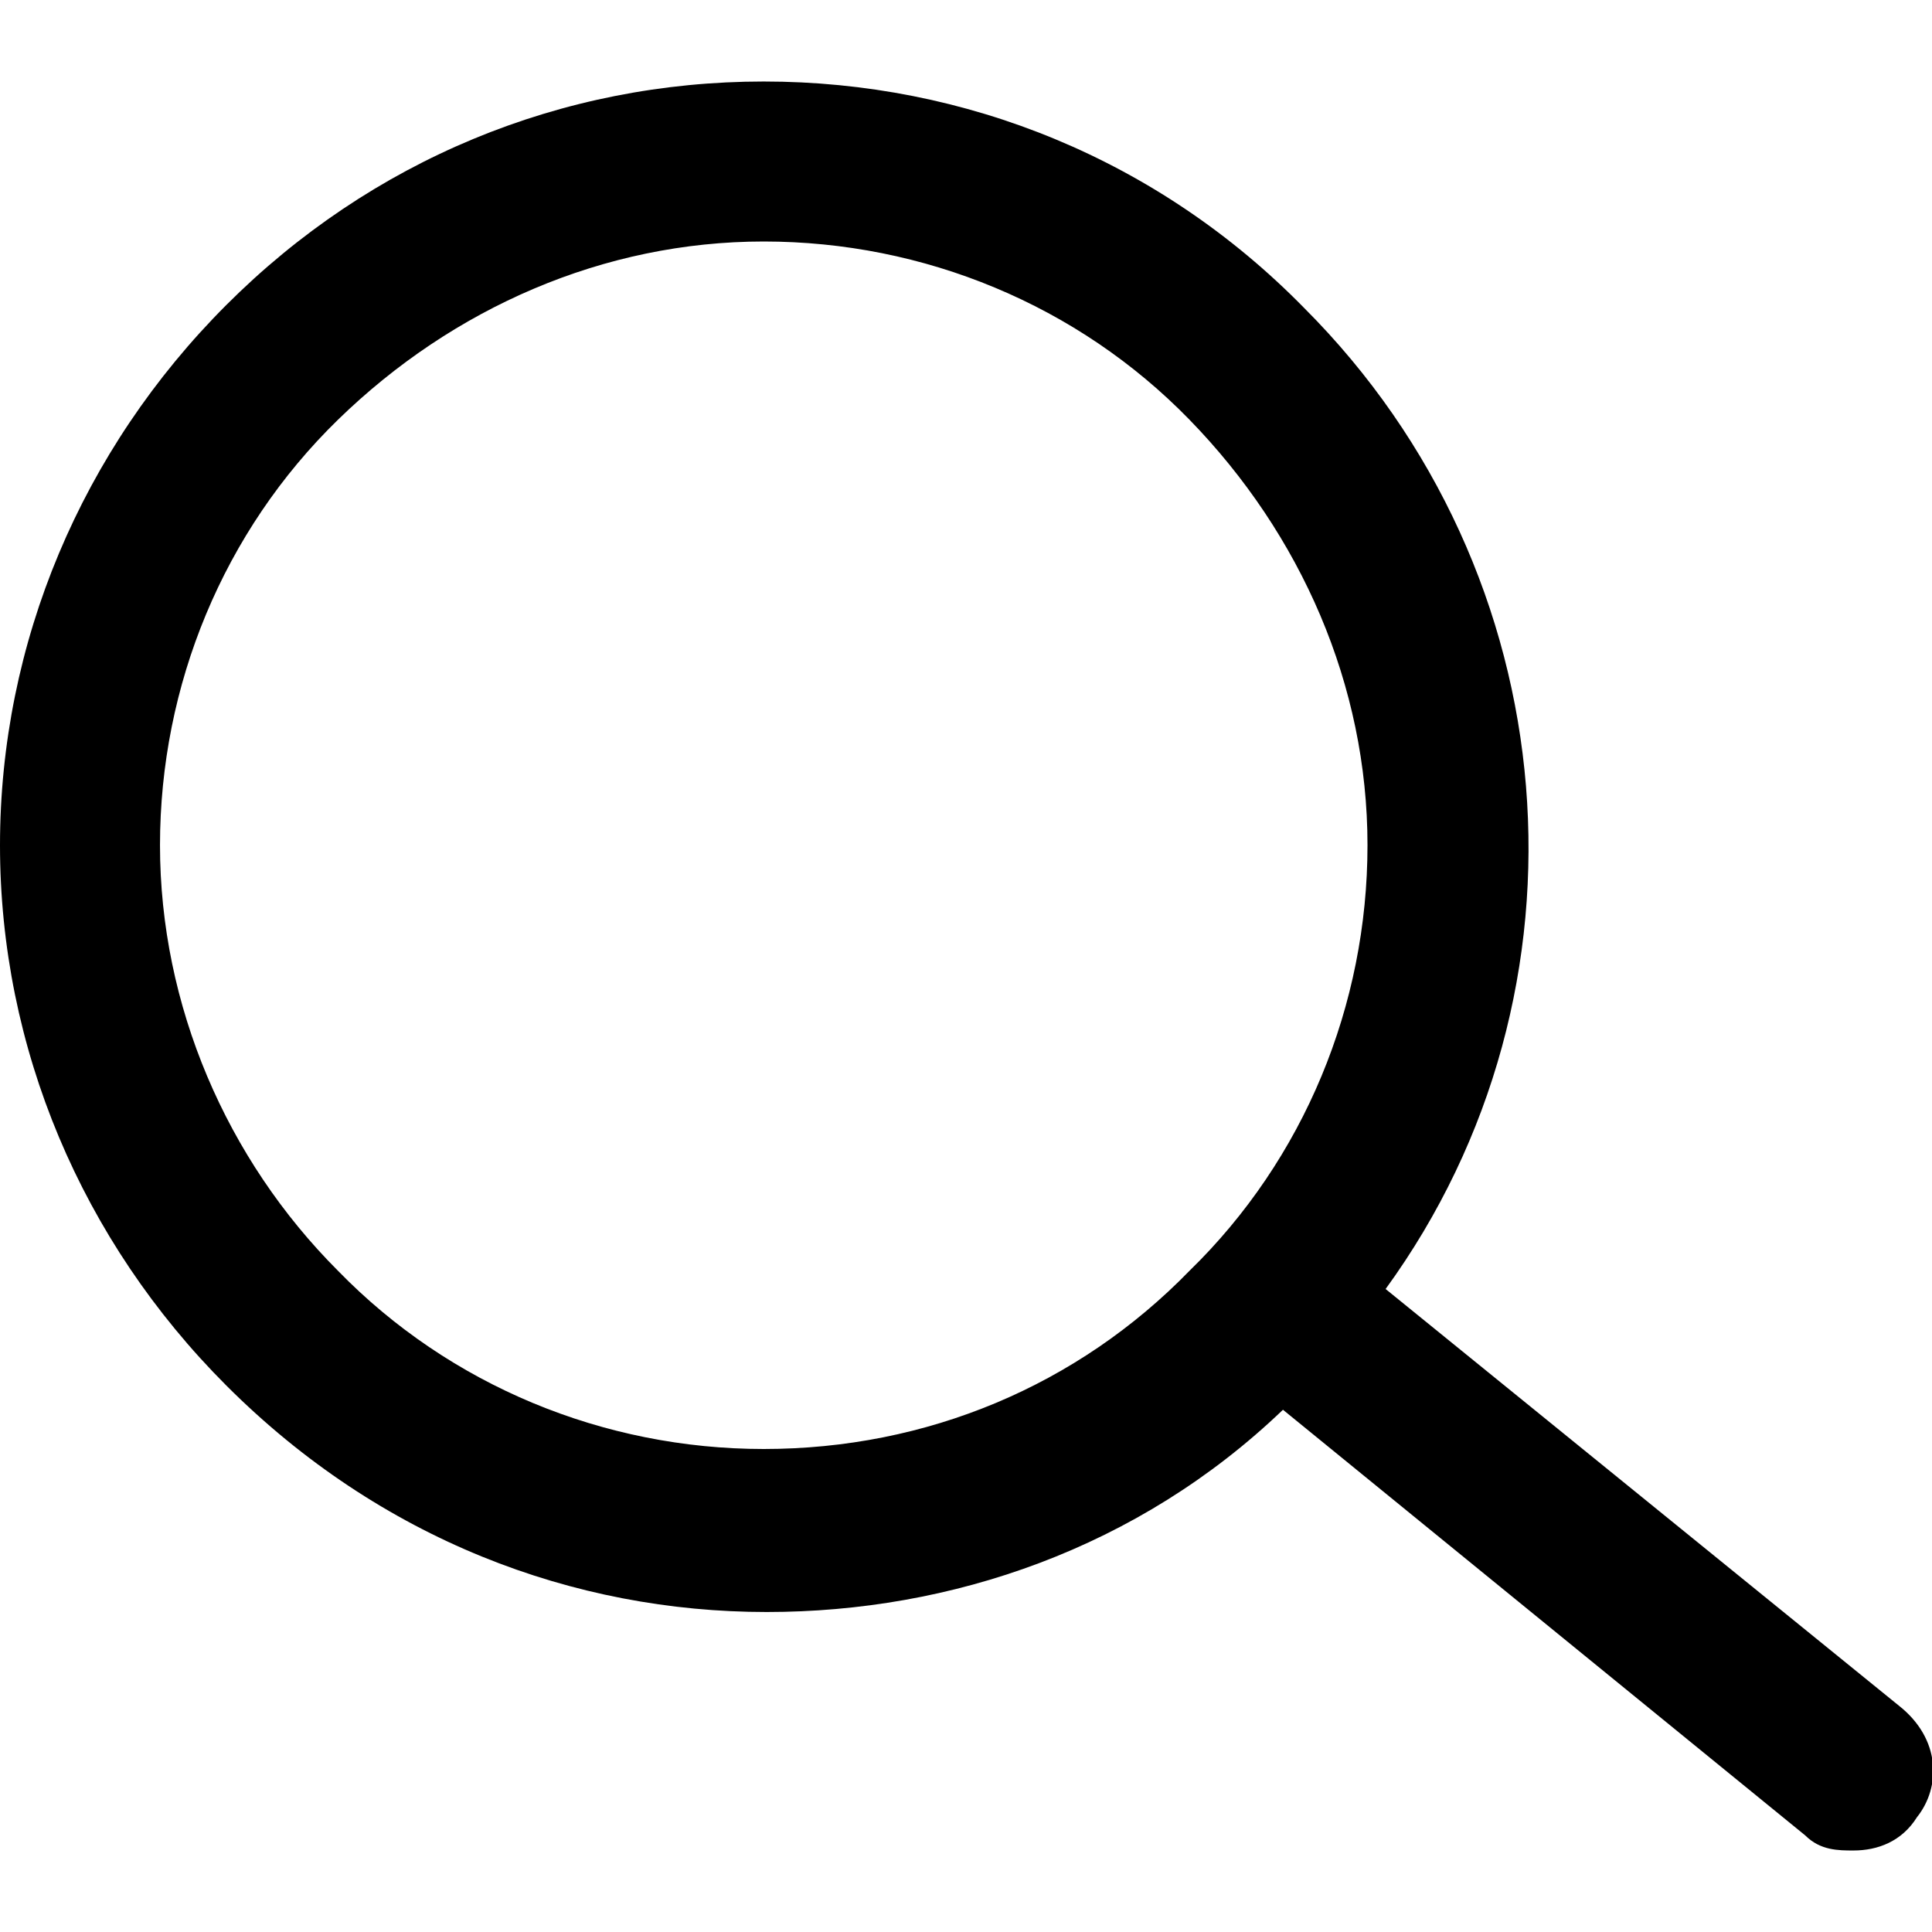
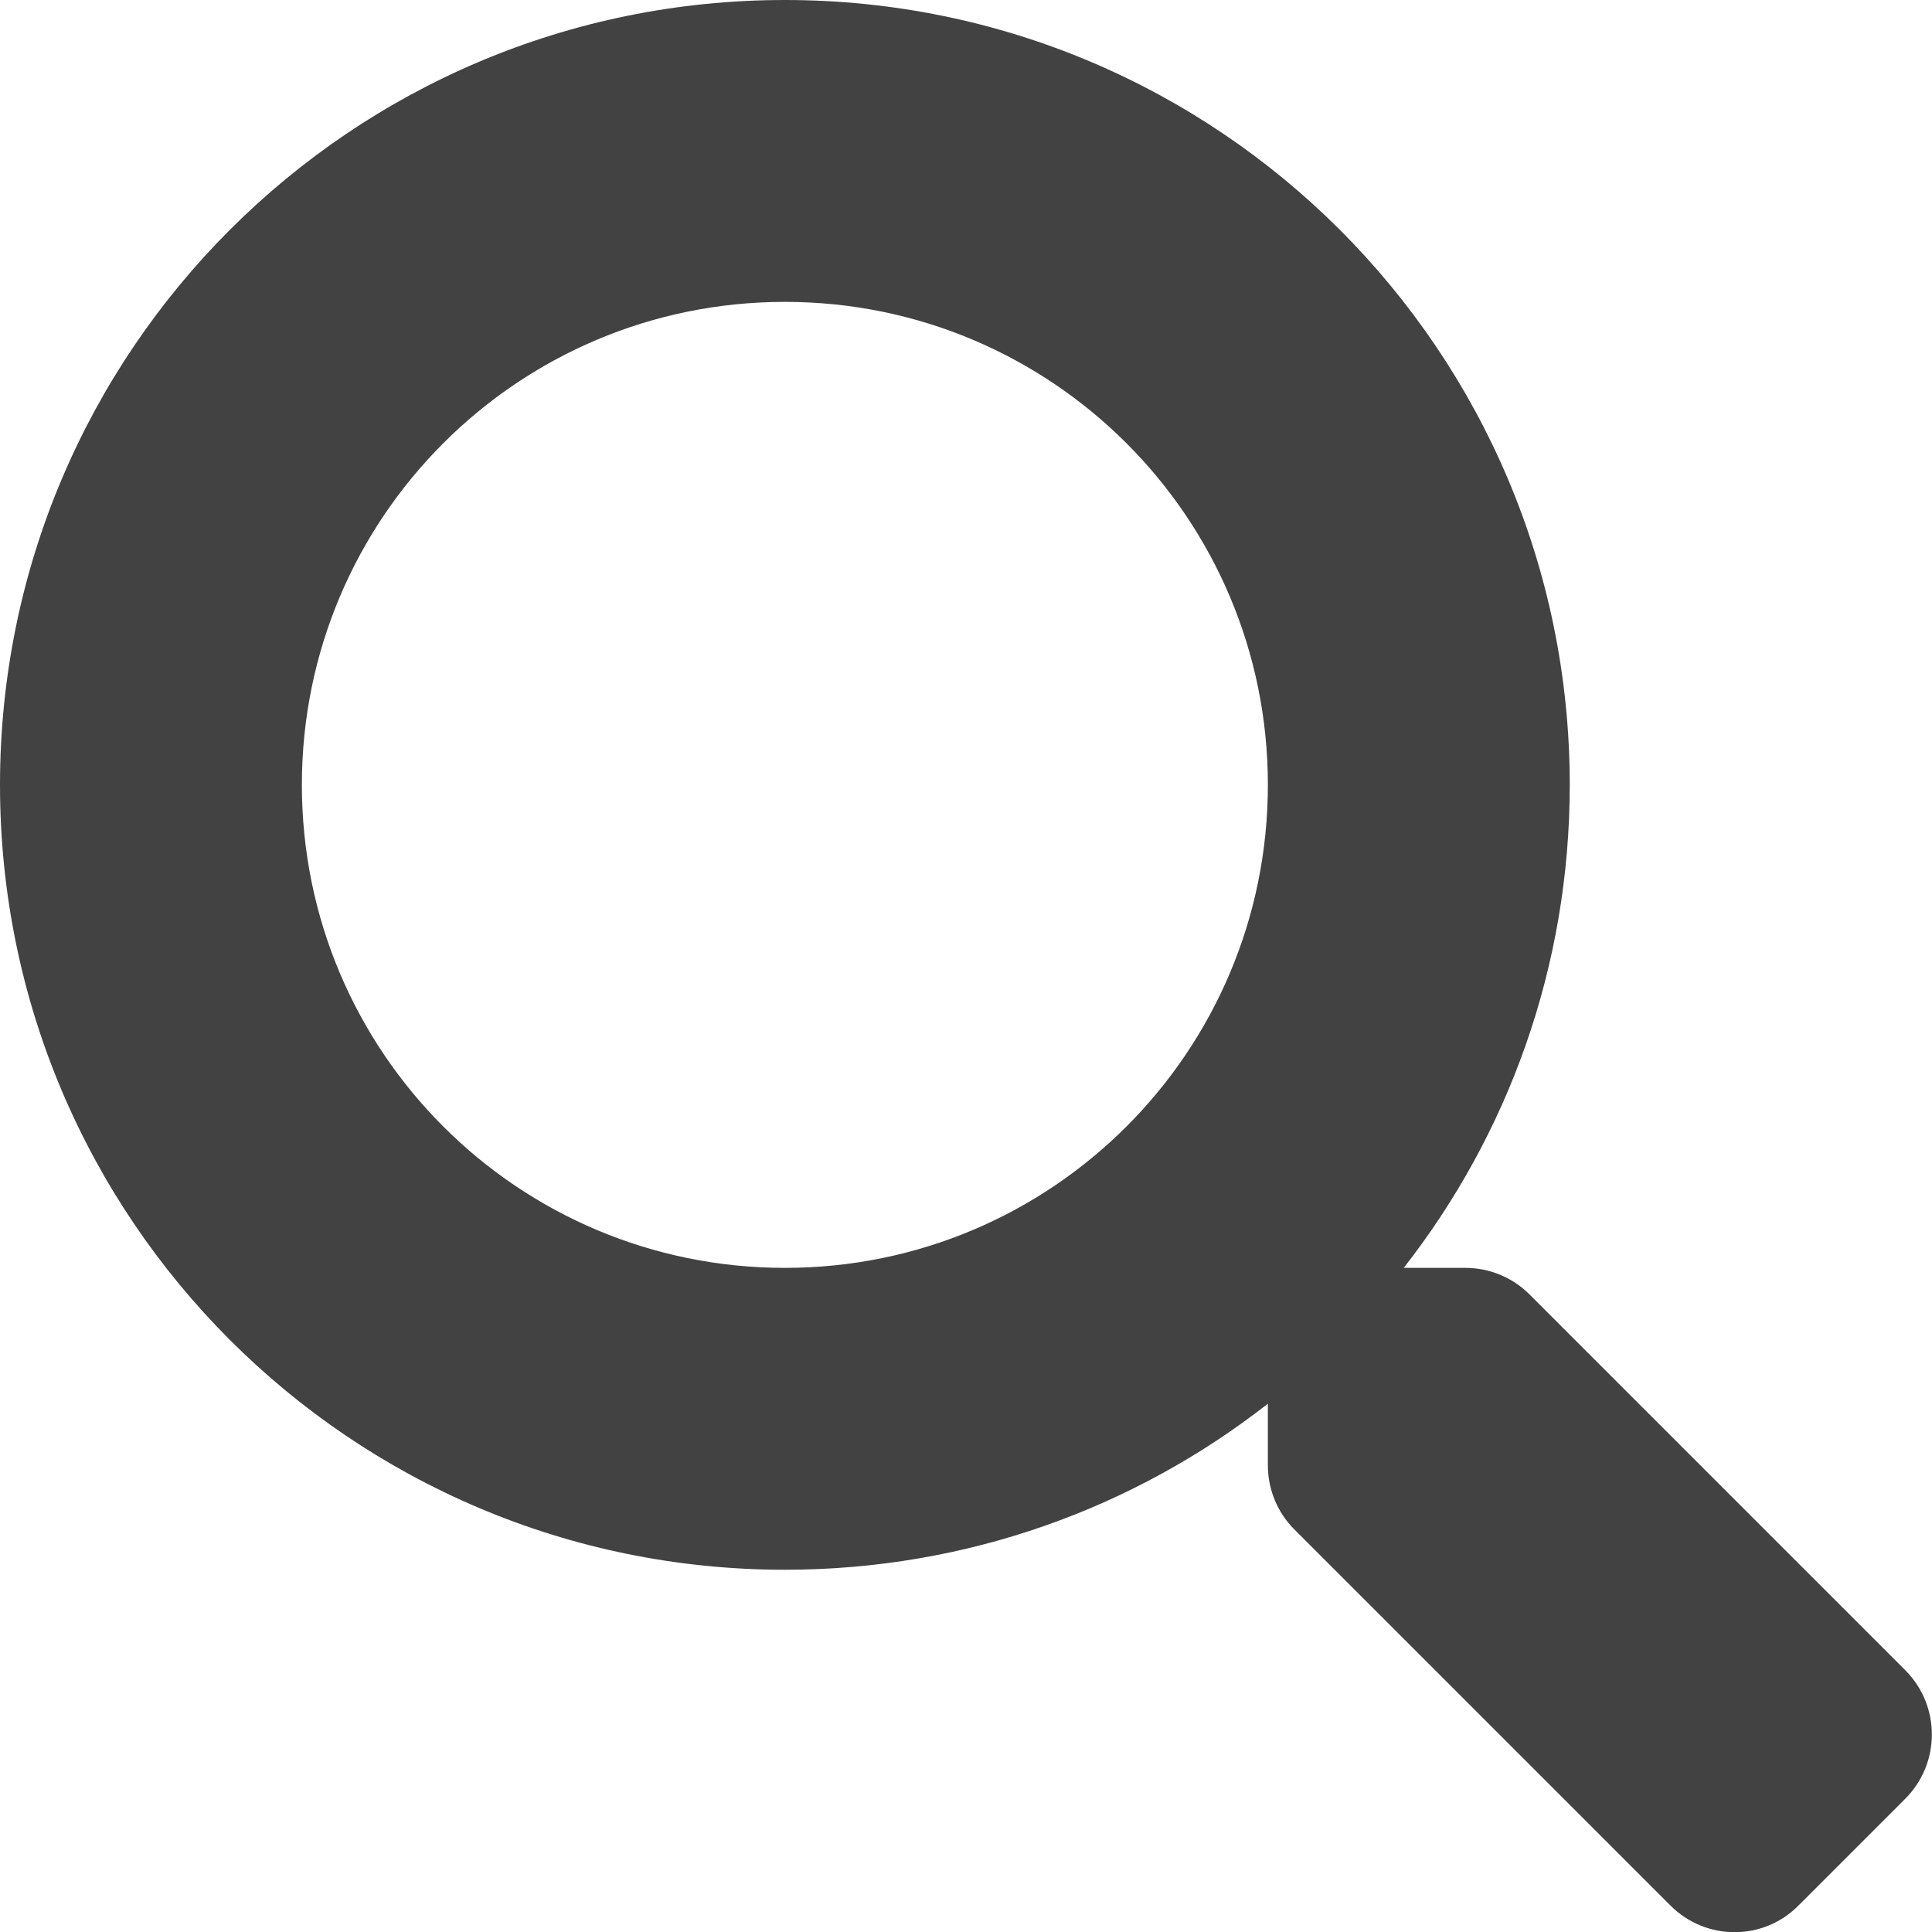
- <svg xmlns="http://www.w3.org/2000/svg" version="1.1" id="Layer_1" x="0px" y="0px" viewBox="0 0 64 64" style="enable-background:new 0 0 64 64;" xml:space="preserve">
-   <path d="M62.9,56.5L45.9,42.7c7.2-9.9,6.1-23.7-2.7-32.5C38.4,5.3,32,2.7,25.3,2.7S12.3,5.3,7.5,10.1S0,21.3,0,28s2.7,13.1,7.5,17.9  c5.1,5.1,11.5,7.5,17.9,7.5c6.1,0,12.3-2.1,17.1-6.7l17.3,14.1c0.5,0.5,1.1,0.5,1.6,0.5c0.8,0,1.6-0.3,2.1-1.1  C64.3,59.2,64.3,57.6,62.9,56.5z M25.3,48c-5.3,0-10.4-2.1-14.1-5.9C7.5,38.4,5.3,33.3,5.3,28s2.1-10.4,5.9-14.1S20,8,25.3,8  s10.4,2.1,14.1,5.9s5.9,8.8,5.9,14.1s-2.1,10.4-5.9,14.1C35.7,45.9,30.7,48,25.3,48z" fill="#000" />
+ <svg xmlns="http://www.w3.org/2000/svg" viewBox="0 0 512 512">
+   <path fill="#424242" fill-rule="evenodd" d="M505 442.7L405.3 343c-4.5-4.5-10.6-7-17-7H372c27.6-35.3 44-79.7 44-128C416 93.1 322.9 0 208 0S0 93.1 0 208s93.1 208 208 208c48.3 0 92.7-16.4 128-44v16.3c0 6.4 2.5 12.5 7 17l99.7 99.7c9.4 9.4 24.6 9.4 33.9 0l28.3-28.3c9.4-9.4 9.4-24.6.1-34zM208 336c-70.7 0-128-57.2-128-128 0-70.7 57.2-128 128-128 70.7 0 128 57.2 128 128 0 70.7-57.2 128-128 128z" />
</svg>
